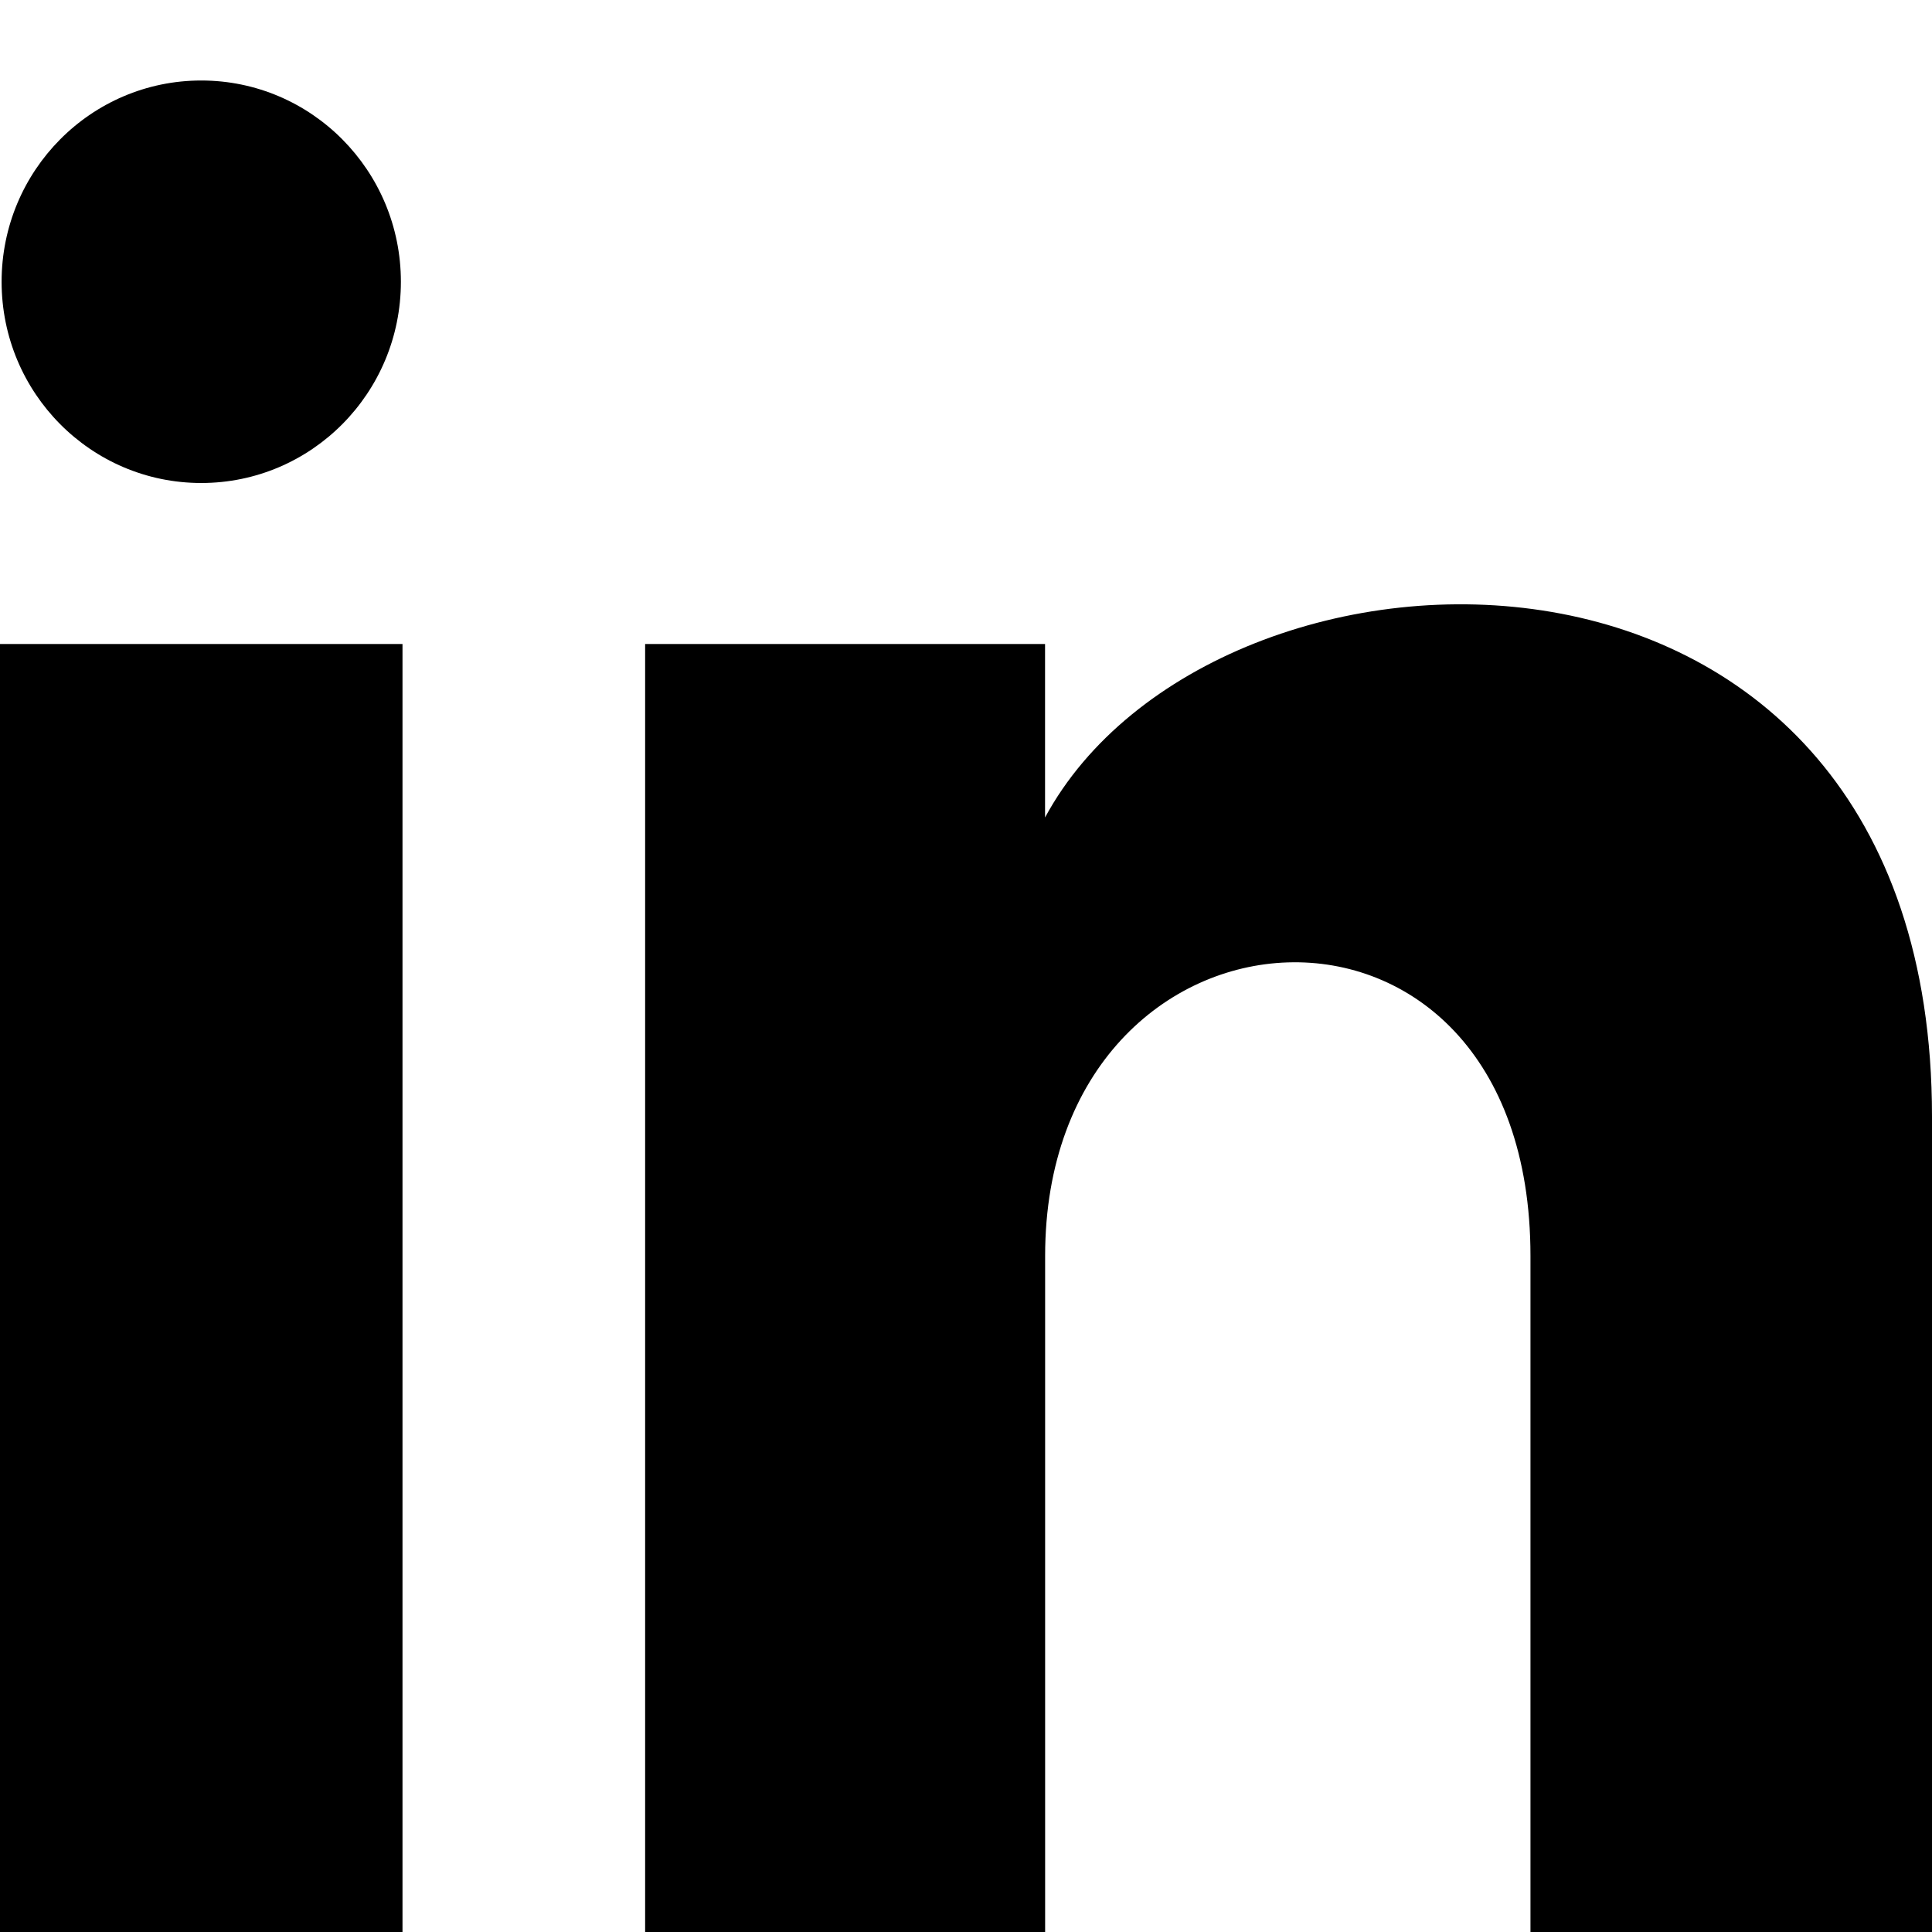
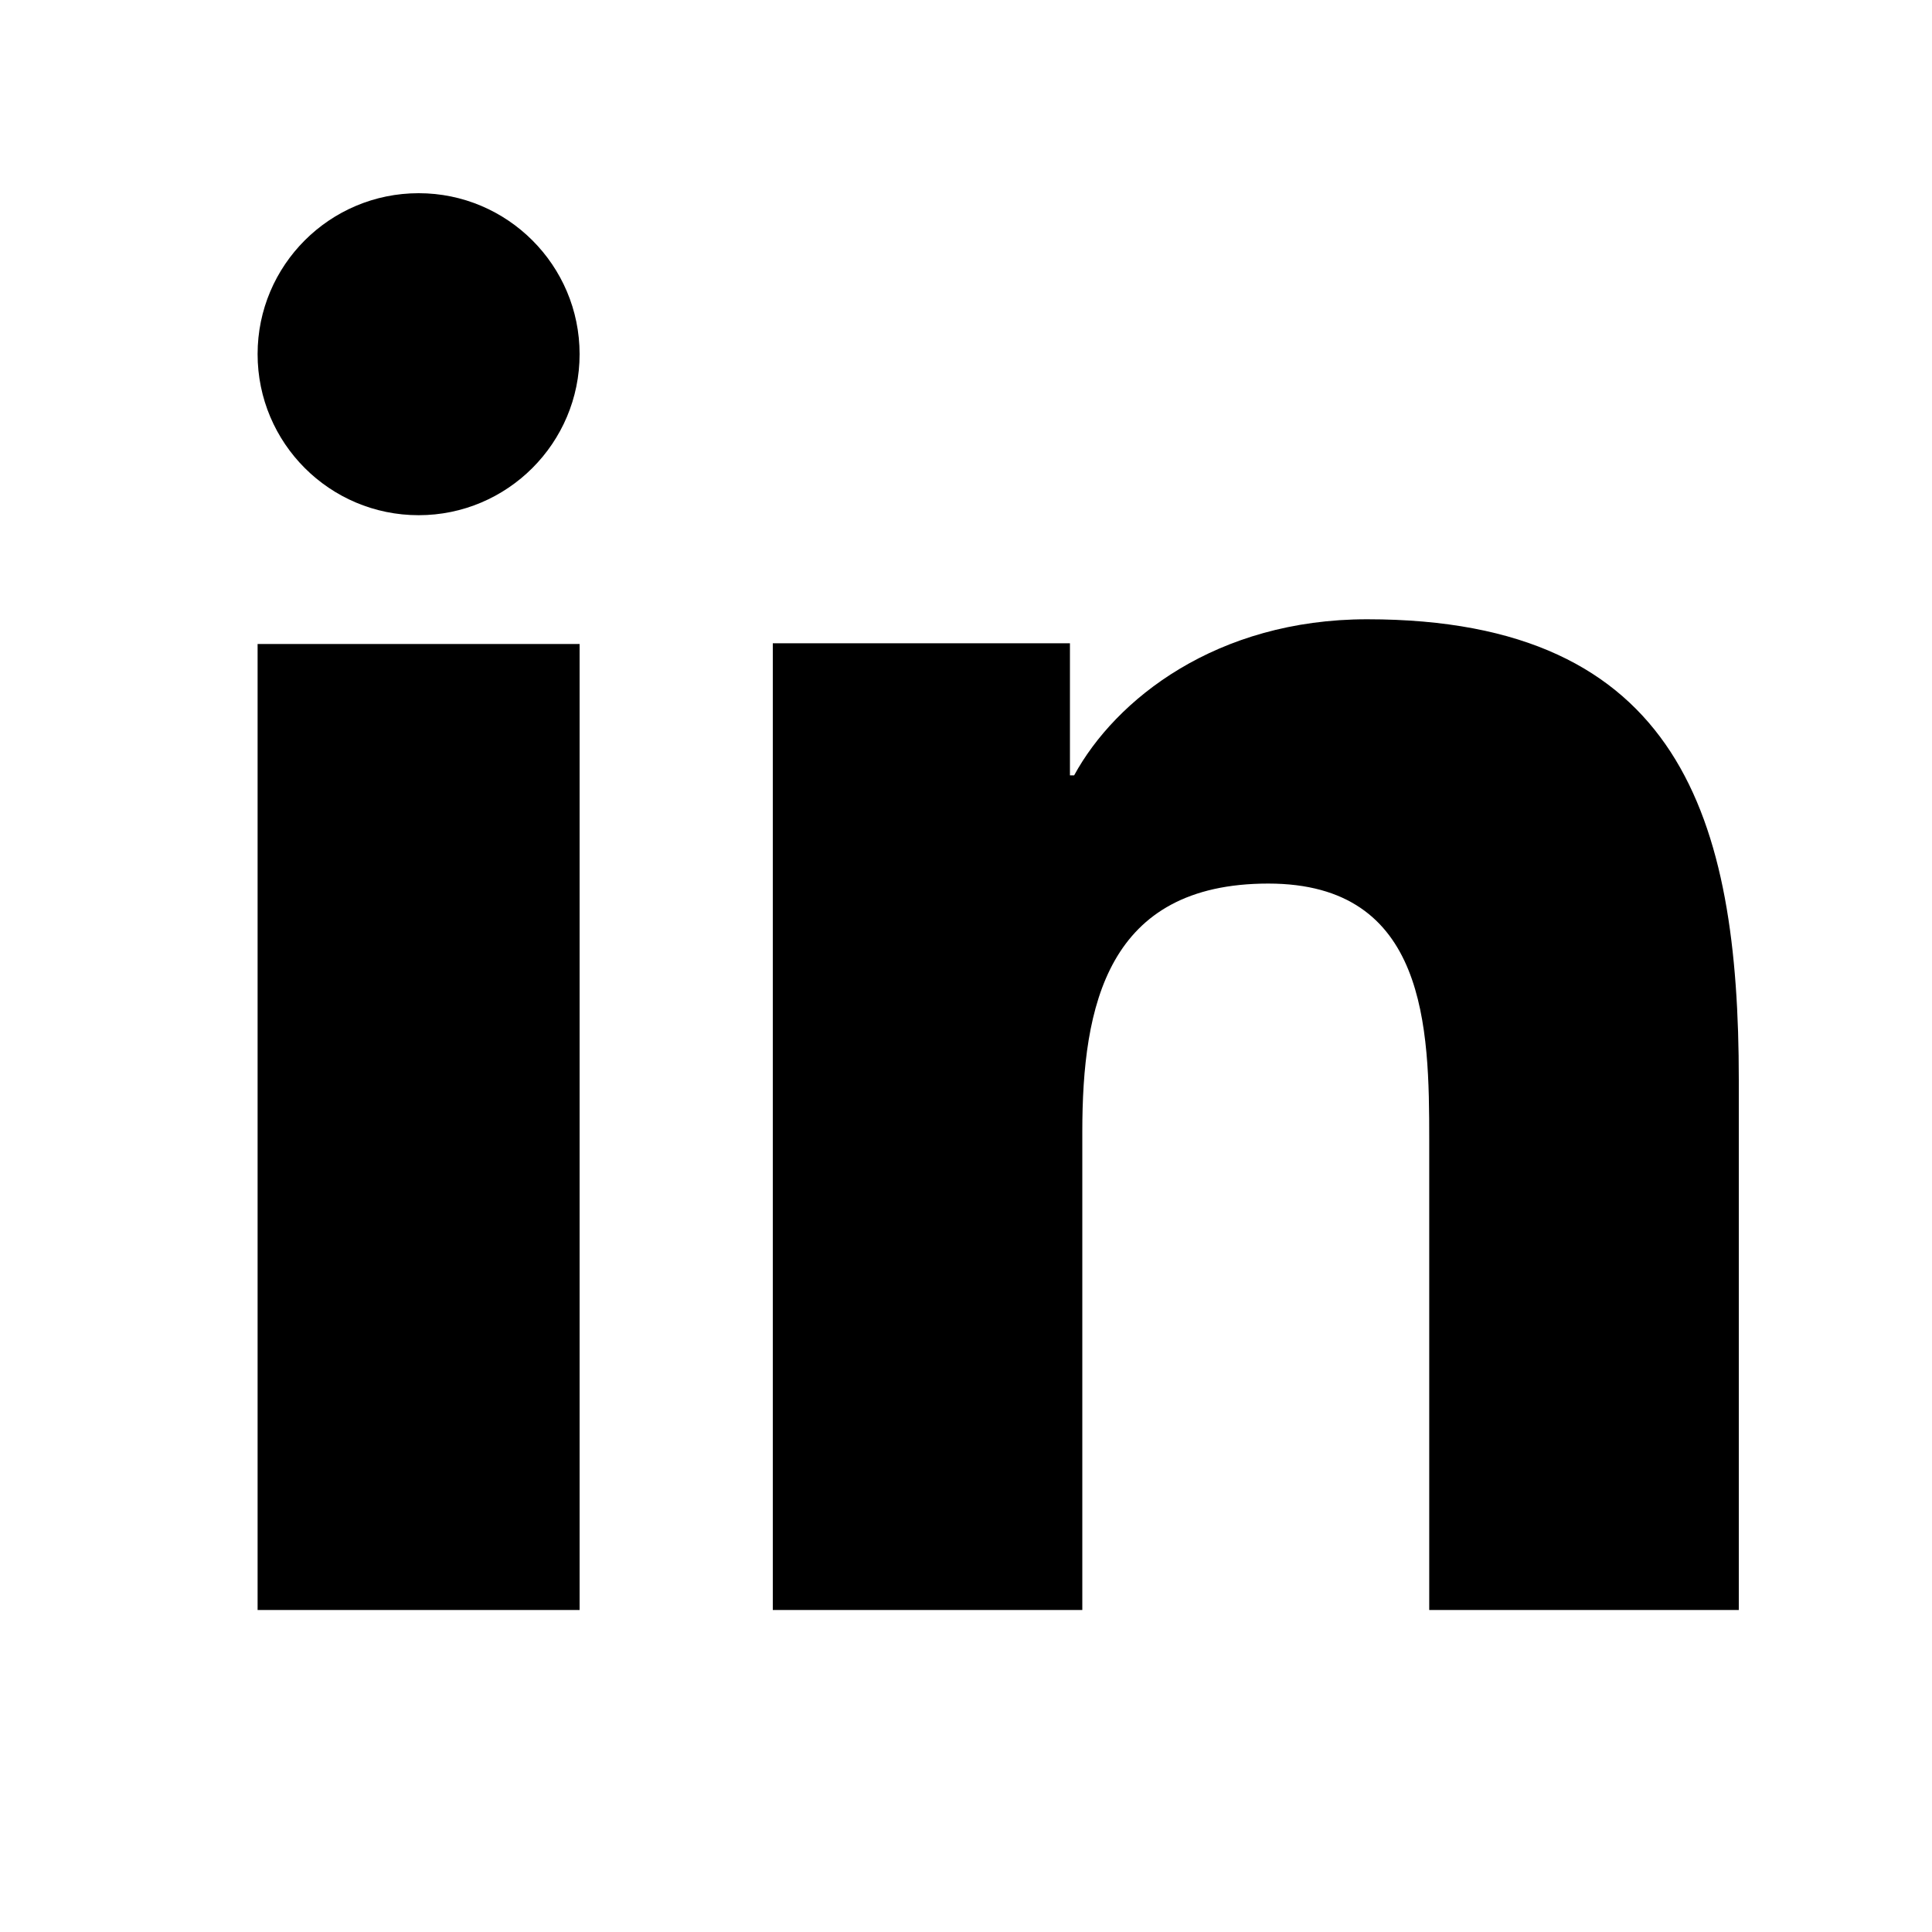
- <svg xmlns="http://www.w3.org/2000/svg" width="24" height="24" viewBox="0 0 24 24">
-   <path d="M4.98 3.5c0 1.381-1.11 2.5-2.48 2.5s-2.48-1.119-2.48-2.5c0-1.38 1.11-2.5 2.48-2.5s2.48 1.12 2.48 2.5zm.02 4.5h-5v16h5v-16zm7.982 0h-4.968v16h4.969v-8.399c0-4.67 6.029-5.052 6.029 0v8.399h4.988v-10.131c0-7.88-8.922-7.593-11.018-3.714v-2.155z" />
+ <svg xmlns="http://www.w3.org/2000/svg" fill="#000" viewBox="0 0 30 30" width="30px" height="30px">
+   <path d="M9,25H4V10h5V25z M6.501,8C5.118,8,4,6.879,4,5.499S5.12,3,6.501,3C7.879,3,9,4.121,9,5.499C9,6.879,7.879,8,6.501,8z M27,25h-4.807v-7.3c0-1.741-0.033-3.98-2.499-3.98c-2.503,0-2.888,1.896-2.888,3.854V25H12V9.989h4.614v2.051h0.065 c0.642-1.18,2.211-2.424,4.551-2.424c4.87,0,5.77,3.109,5.77,7.151C27,16.767,27,25,27,25z" />
</svg>
